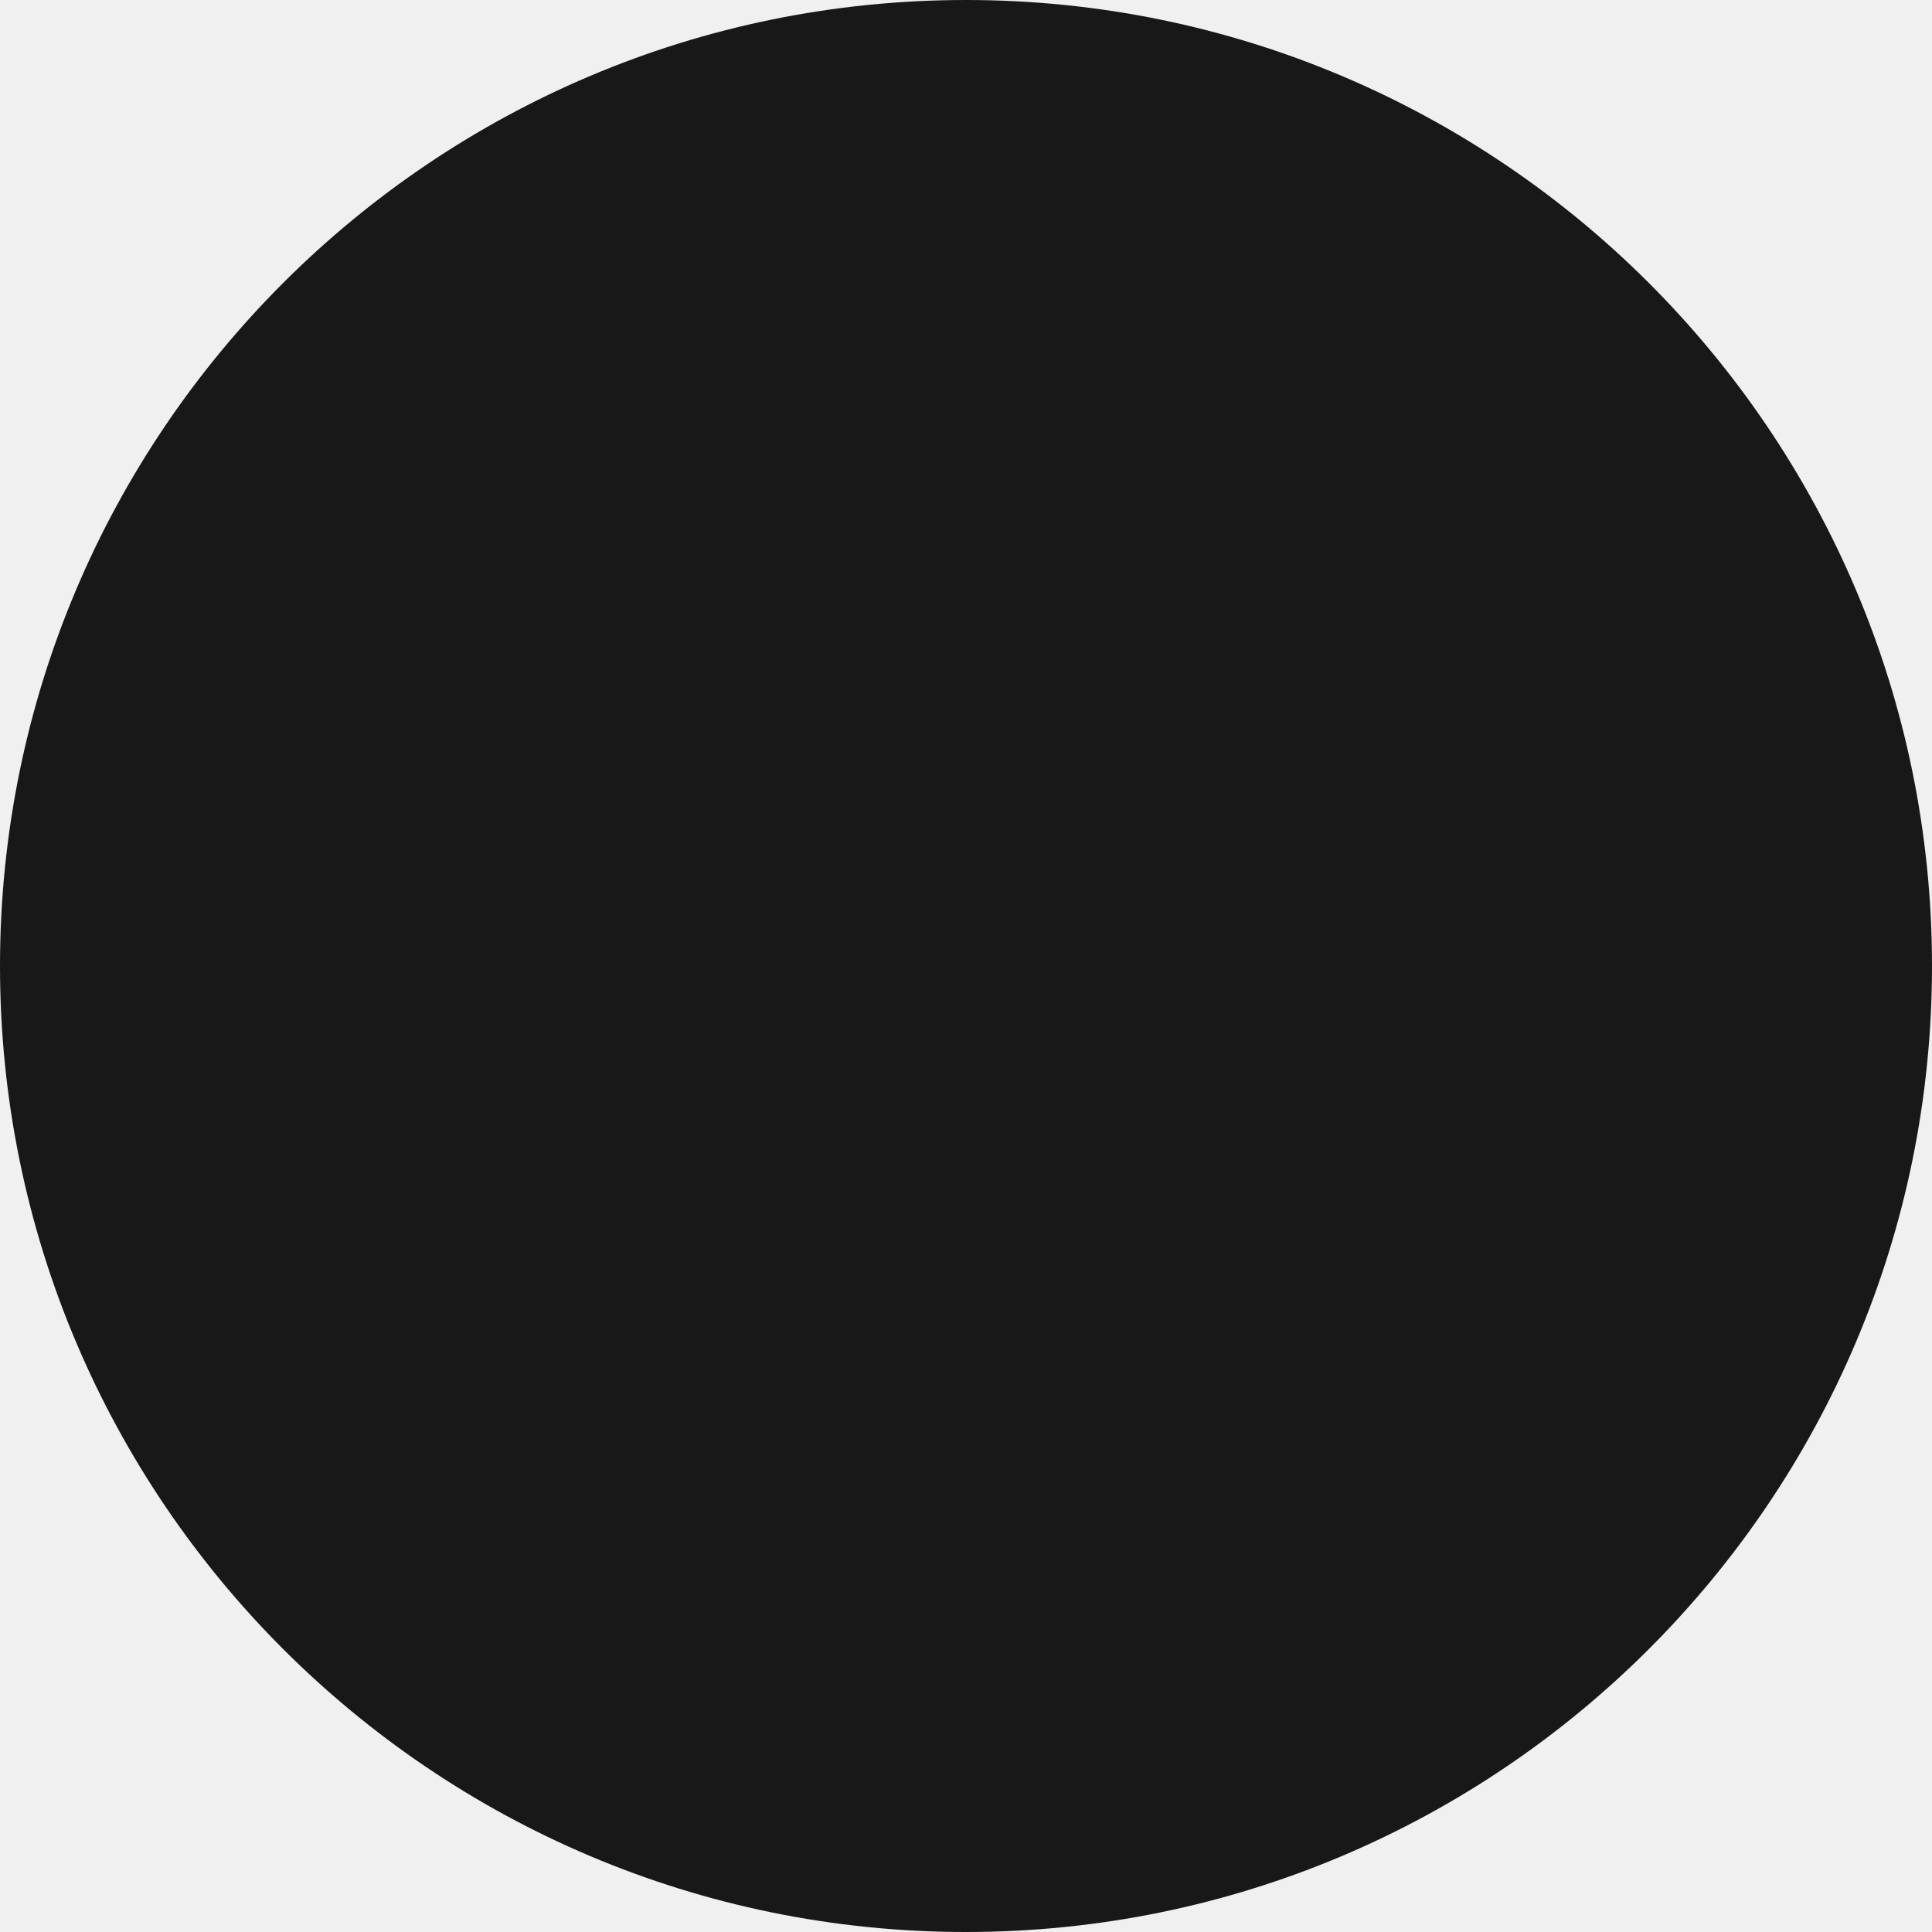
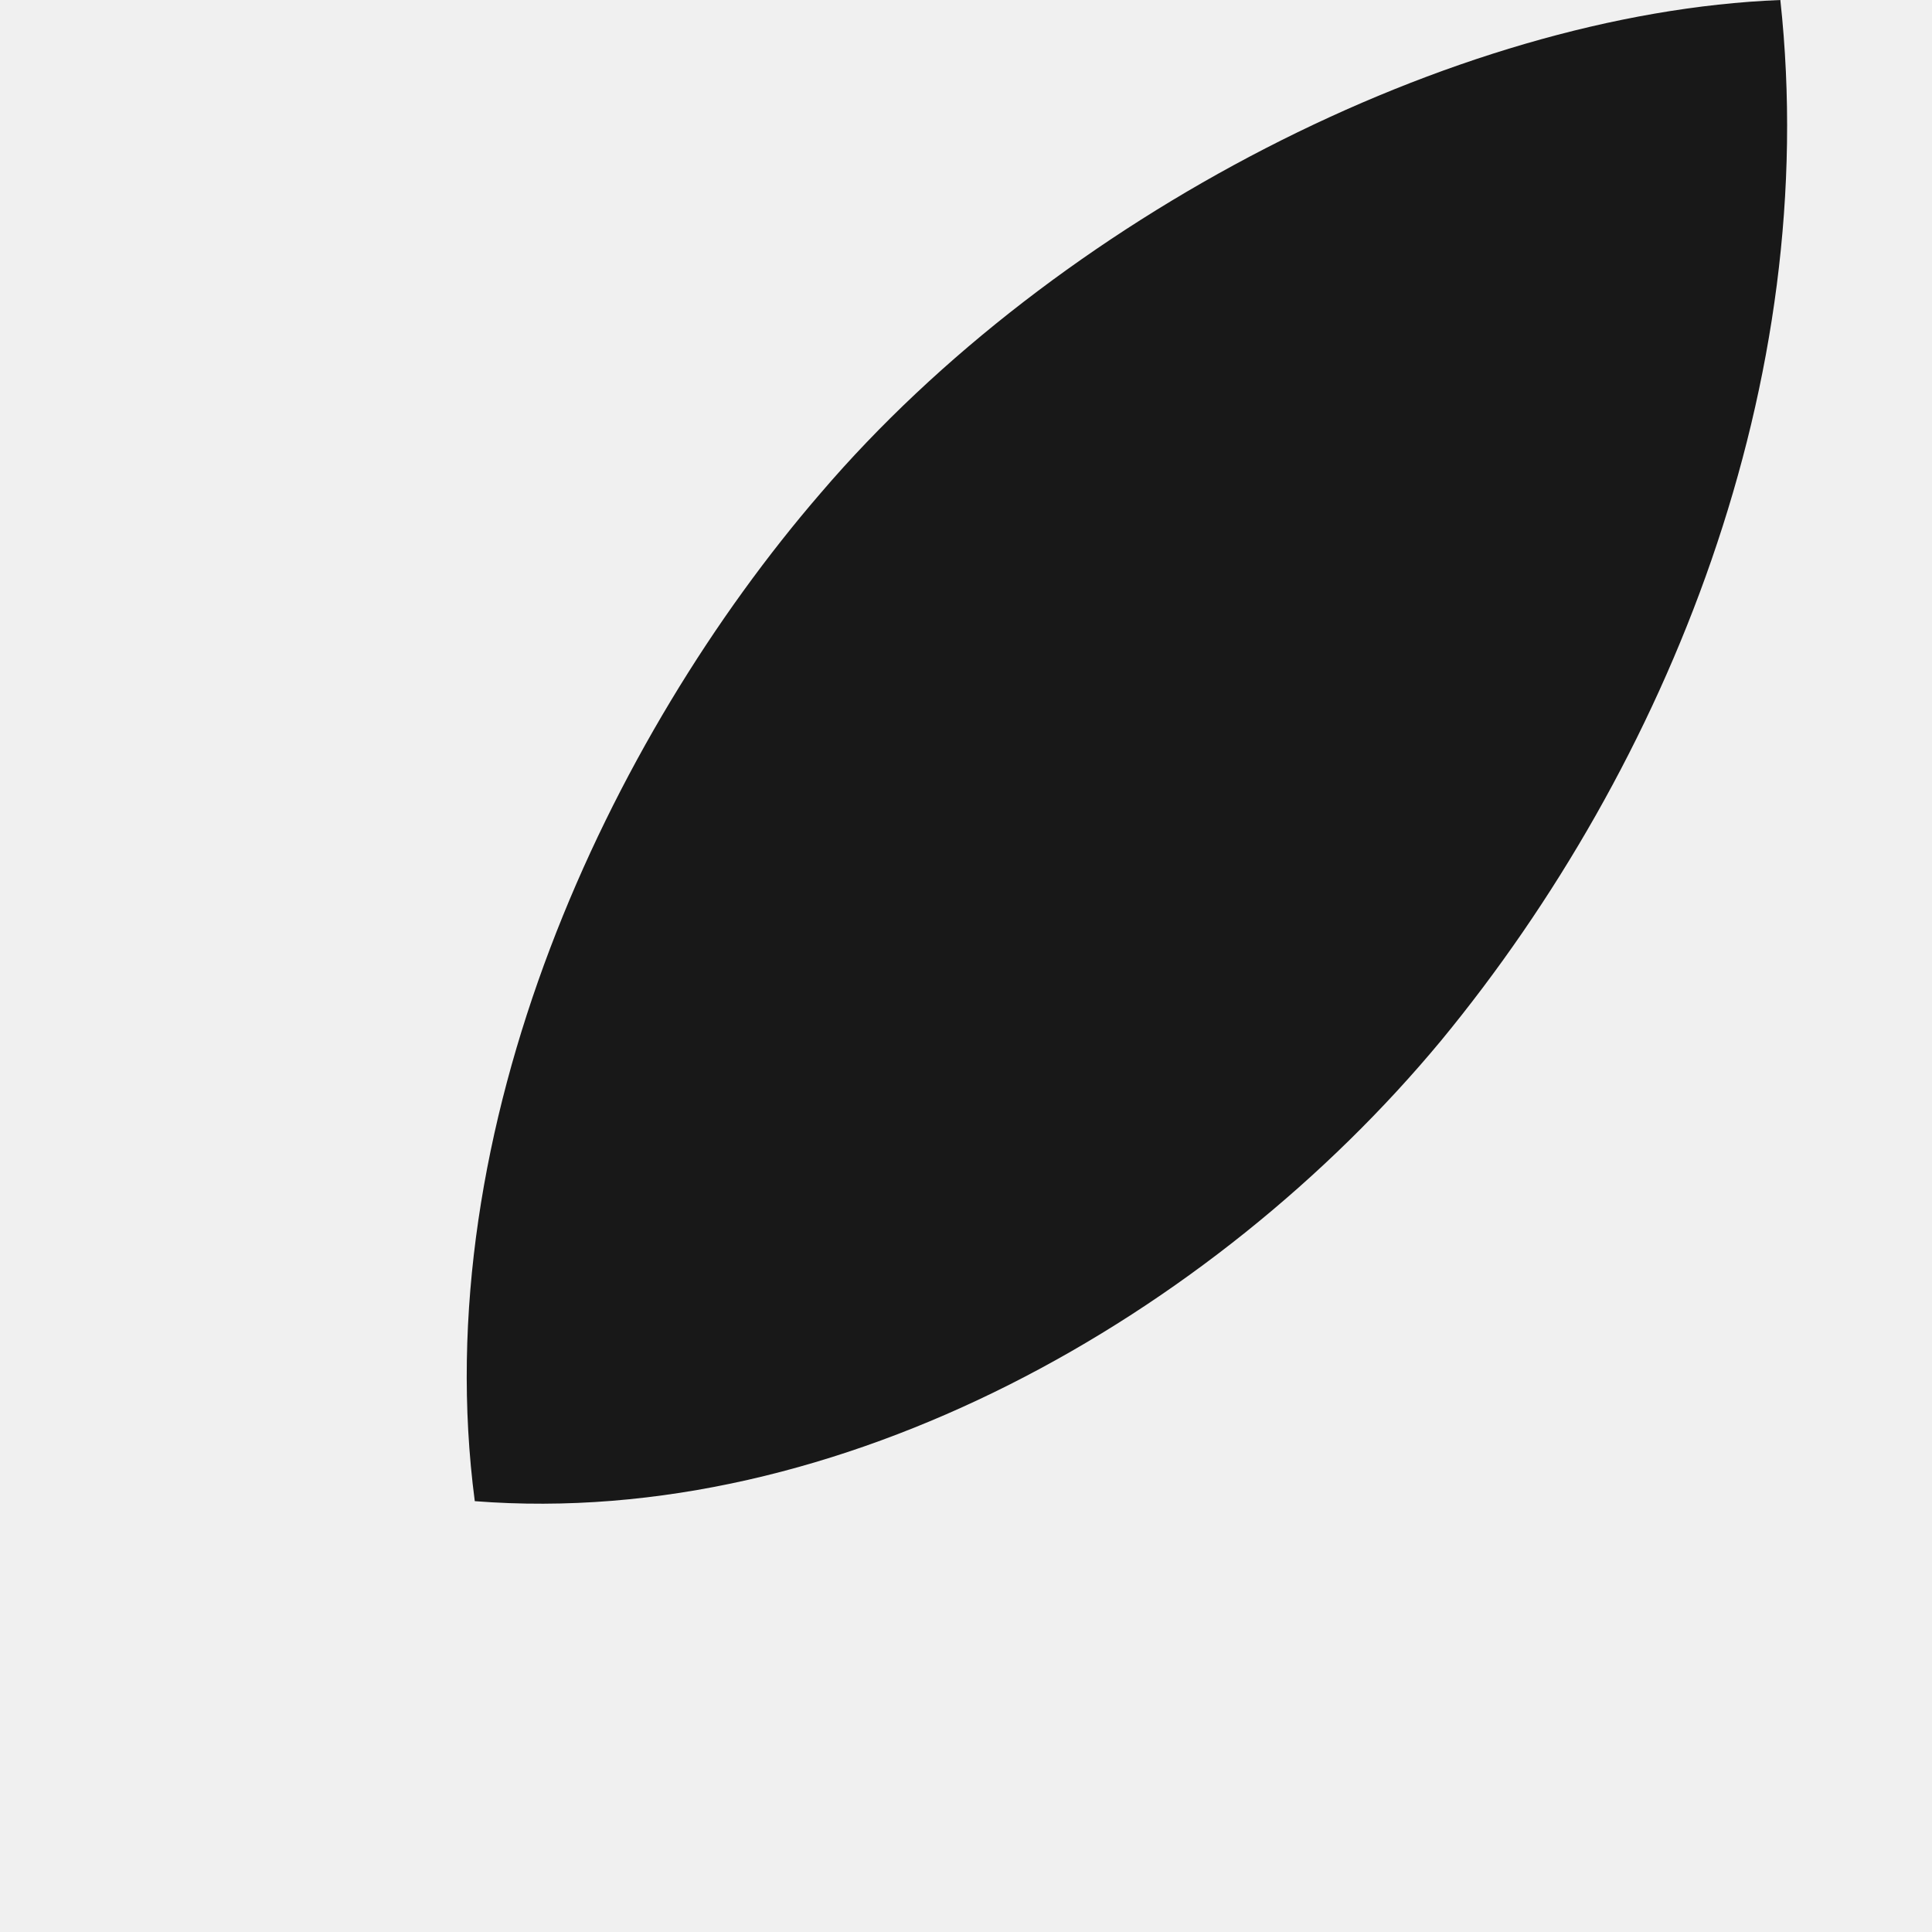
- <svg xmlns="http://www.w3.org/2000/svg" version="1.1" width="2px" height="2px">
+ <svg xmlns="http://www.w3.org/2000/svg" version="1.1" width="4px" height="4px">
  <defs>
    <pattern id="BGPattern" patternUnits="userSpaceOnUse" alignment="0 0" imageRepeat="None" />
-     <mask fill="white" id="Clip455">
-       <path d="M 1 2  C 0.448 2  0 1.552  0 1  C 0 0.448  0.448 0  1 0  C 1.552 0  2 0.448  2 1  C 2 1.552  1.552 2  1 2  Z " fill-rule="evenodd" />
+     <mask fill="white" id="Clip1118">
+       <path d="M 1.699 1.021  C 2.186 0.451  3.007 0.027  3.686 0  C 3.772 0.79  3.454 1.583  2.984 2.154  C 2.512 2.723  1.74 3.167  0.983 3.108  C 0.881 2.333  1.262 1.527  1.699 1.021  Z " fill-rule="evenodd" />
    </mask>
  </defs>
-   <g transform="matrix(1 0 0 1 -590 -668 )">
-     <path d="M 1 2  C 0.448 2  0 1.552  0 1  C 0 0.448  0.448 0  1 0  C 1.552 0  2 0.448  2 1  C 2 1.552  1.552 2  1 2  Z " fill-rule="nonzero" fill="rgba(0, 0, 0, 0.898)" stroke="none" transform="matrix(1 0 0 1 590 668 )" class="fill" />
-     <path d="M 1 2  C 0.448 2  0 1.552  0 1  C 0 0.448  0.448 0  1 0  C 1.552 0  2 0.448  2 1  C 2 1.552  1.552 2  1 2  Z " stroke-width="0" stroke-dasharray="0" stroke="rgba(255, 255, 255, 0)" fill="none" transform="matrix(1 0 0 1 590 668 )" class="stroke" mask="url(#Clip455)" />
+   <g transform="matrix(1 0 0 1 -251 -777 )">
+     <path d="M 1.699 1.021  C 2.186 0.451  3.007 0.027  3.686 0  C 3.772 0.79  3.454 1.583  2.984 2.154  C 2.512 2.723  1.74 3.167  0.983 3.108  C 0.881 2.333  1.262 1.527  1.699 1.021  Z " fill-rule="nonzero" fill="rgba(0, 0, 0, 0.898)" stroke="none" transform="matrix(1 0 0 1 251 777 )" class="fill" />
+     <path d="M 1.699 1.021  C 2.186 0.451  3.007 0.027  3.686 0  C 3.772 0.79  3.454 1.583  2.984 2.154  C 2.512 2.723  1.74 3.167  0.983 3.108  C 0.881 2.333  1.262 1.527  1.699 1.021  Z " stroke-width="0" stroke-dasharray="0" stroke="rgba(255, 255, 255, 0)" fill="none" transform="matrix(1 0 0 1 251 777 )" class="stroke" mask="url(#Clip1118)" />
  </g>
</svg>
